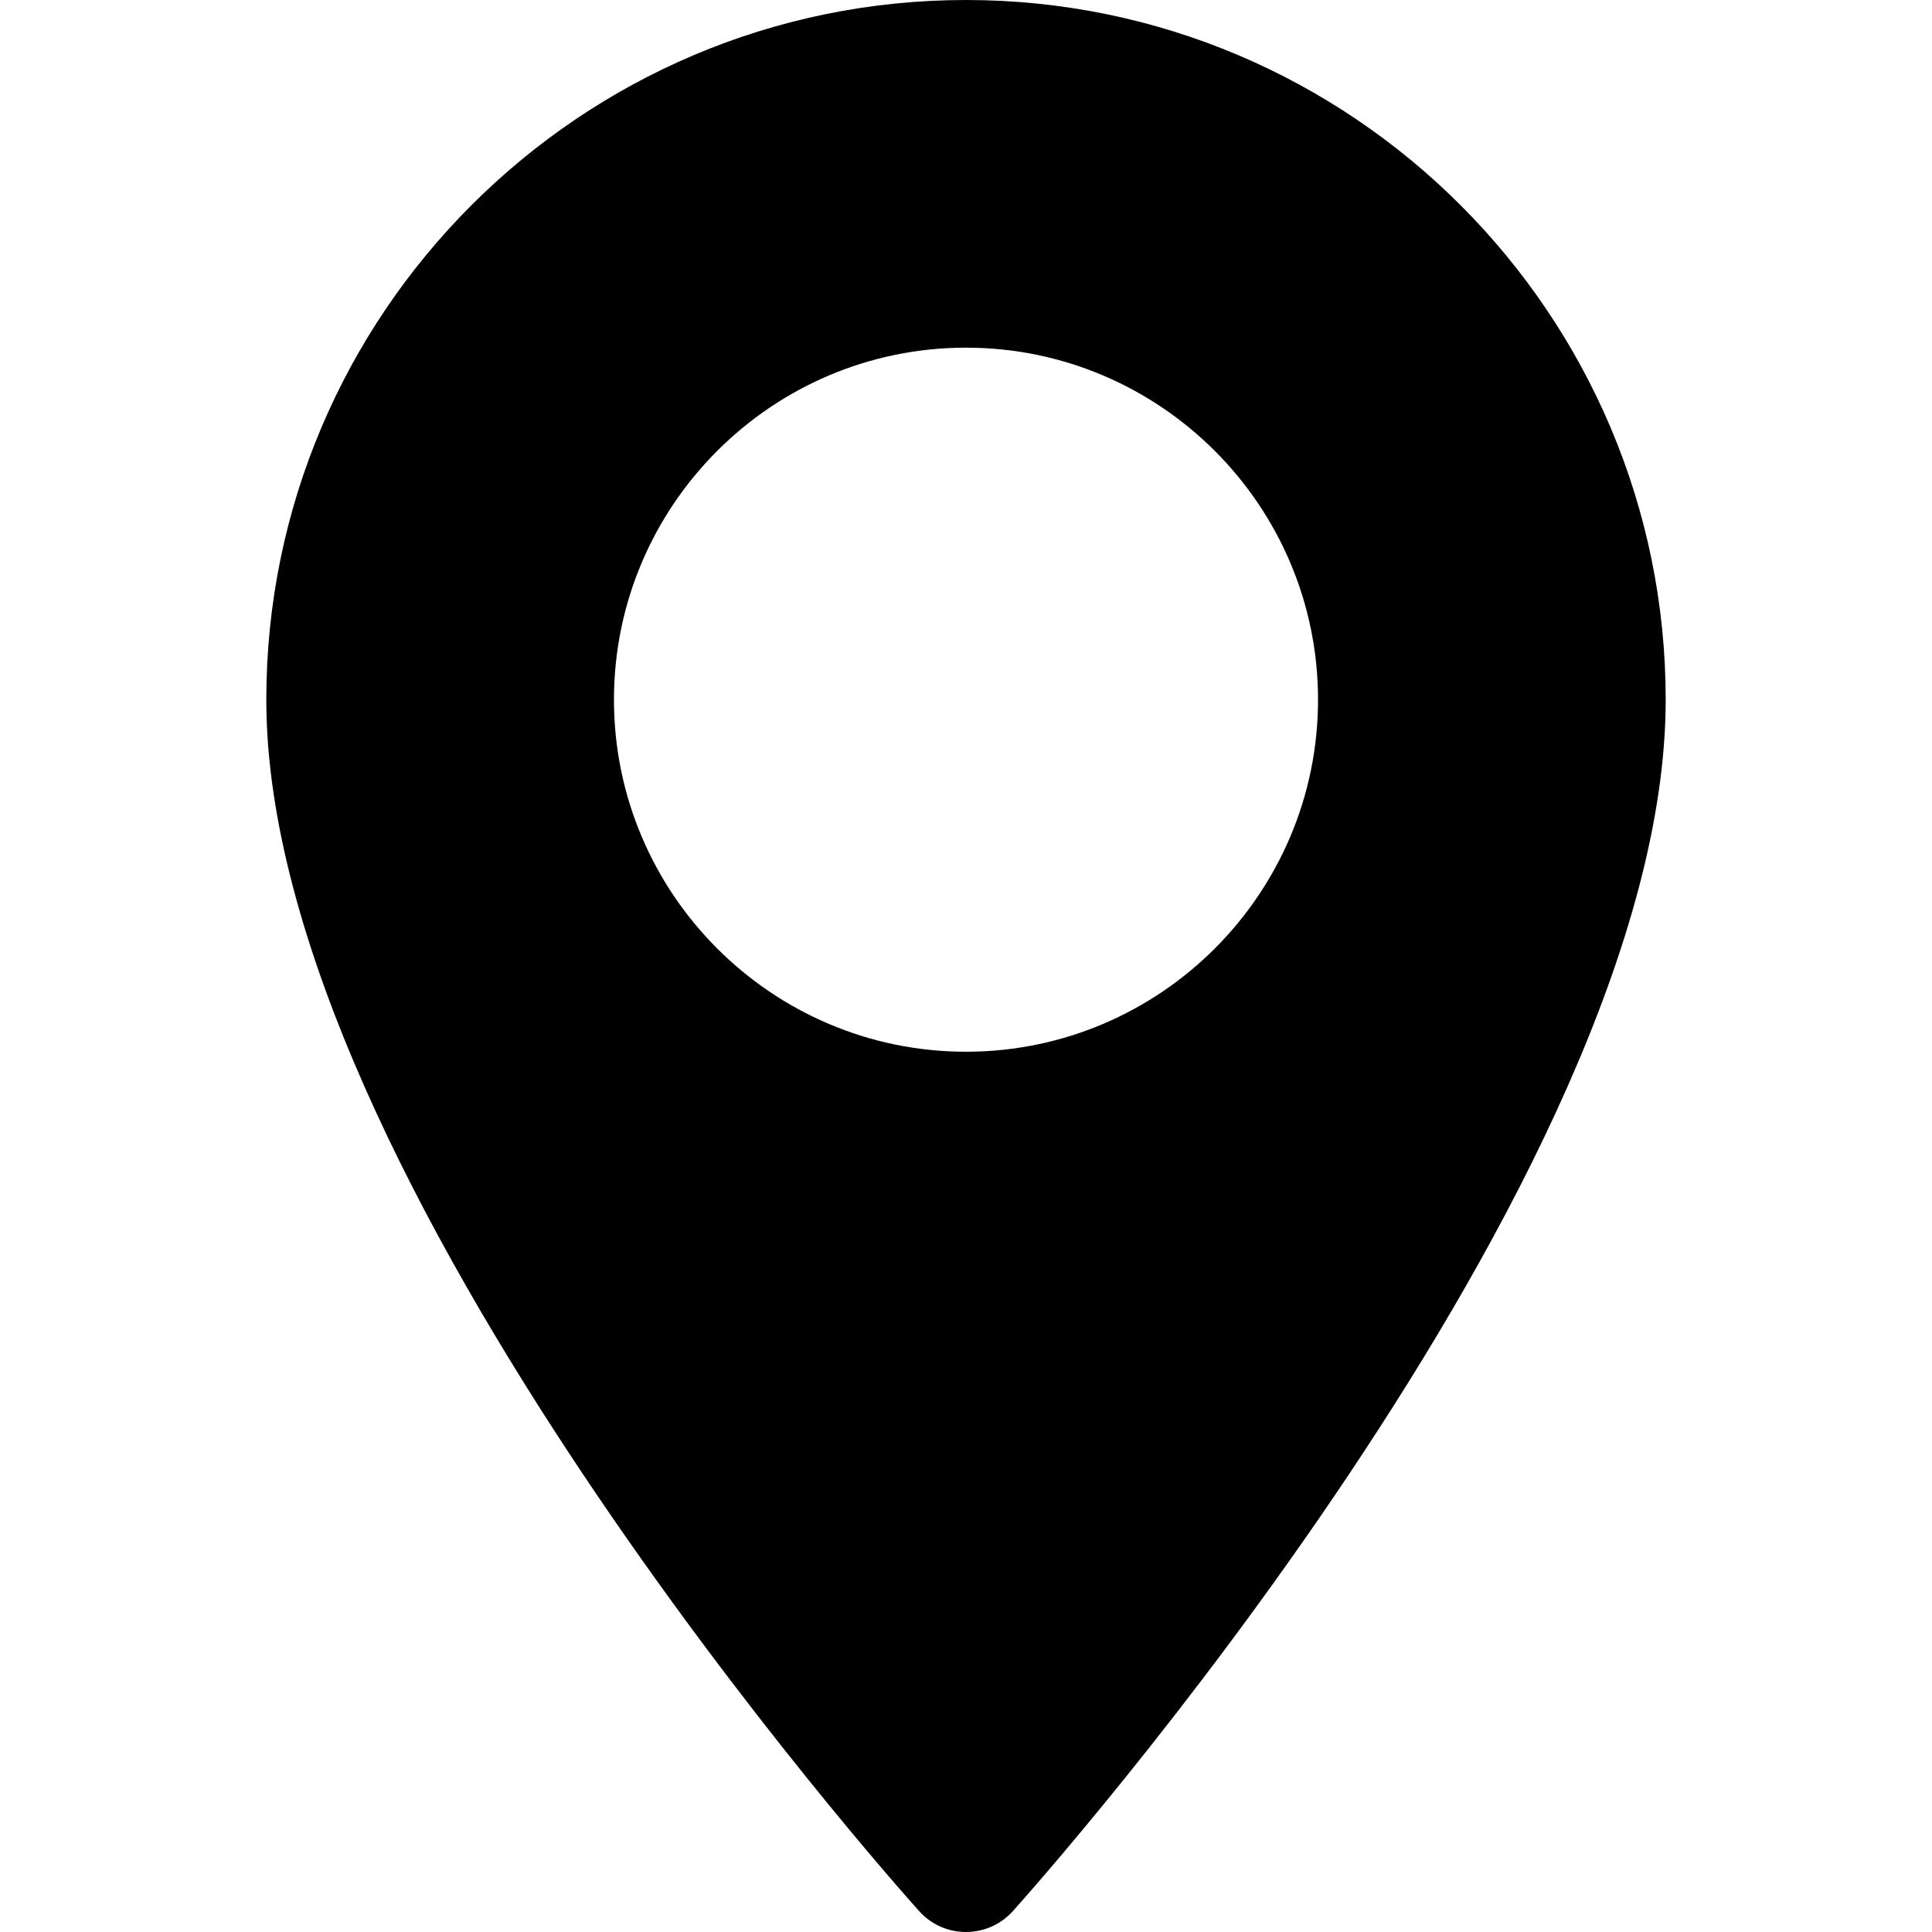
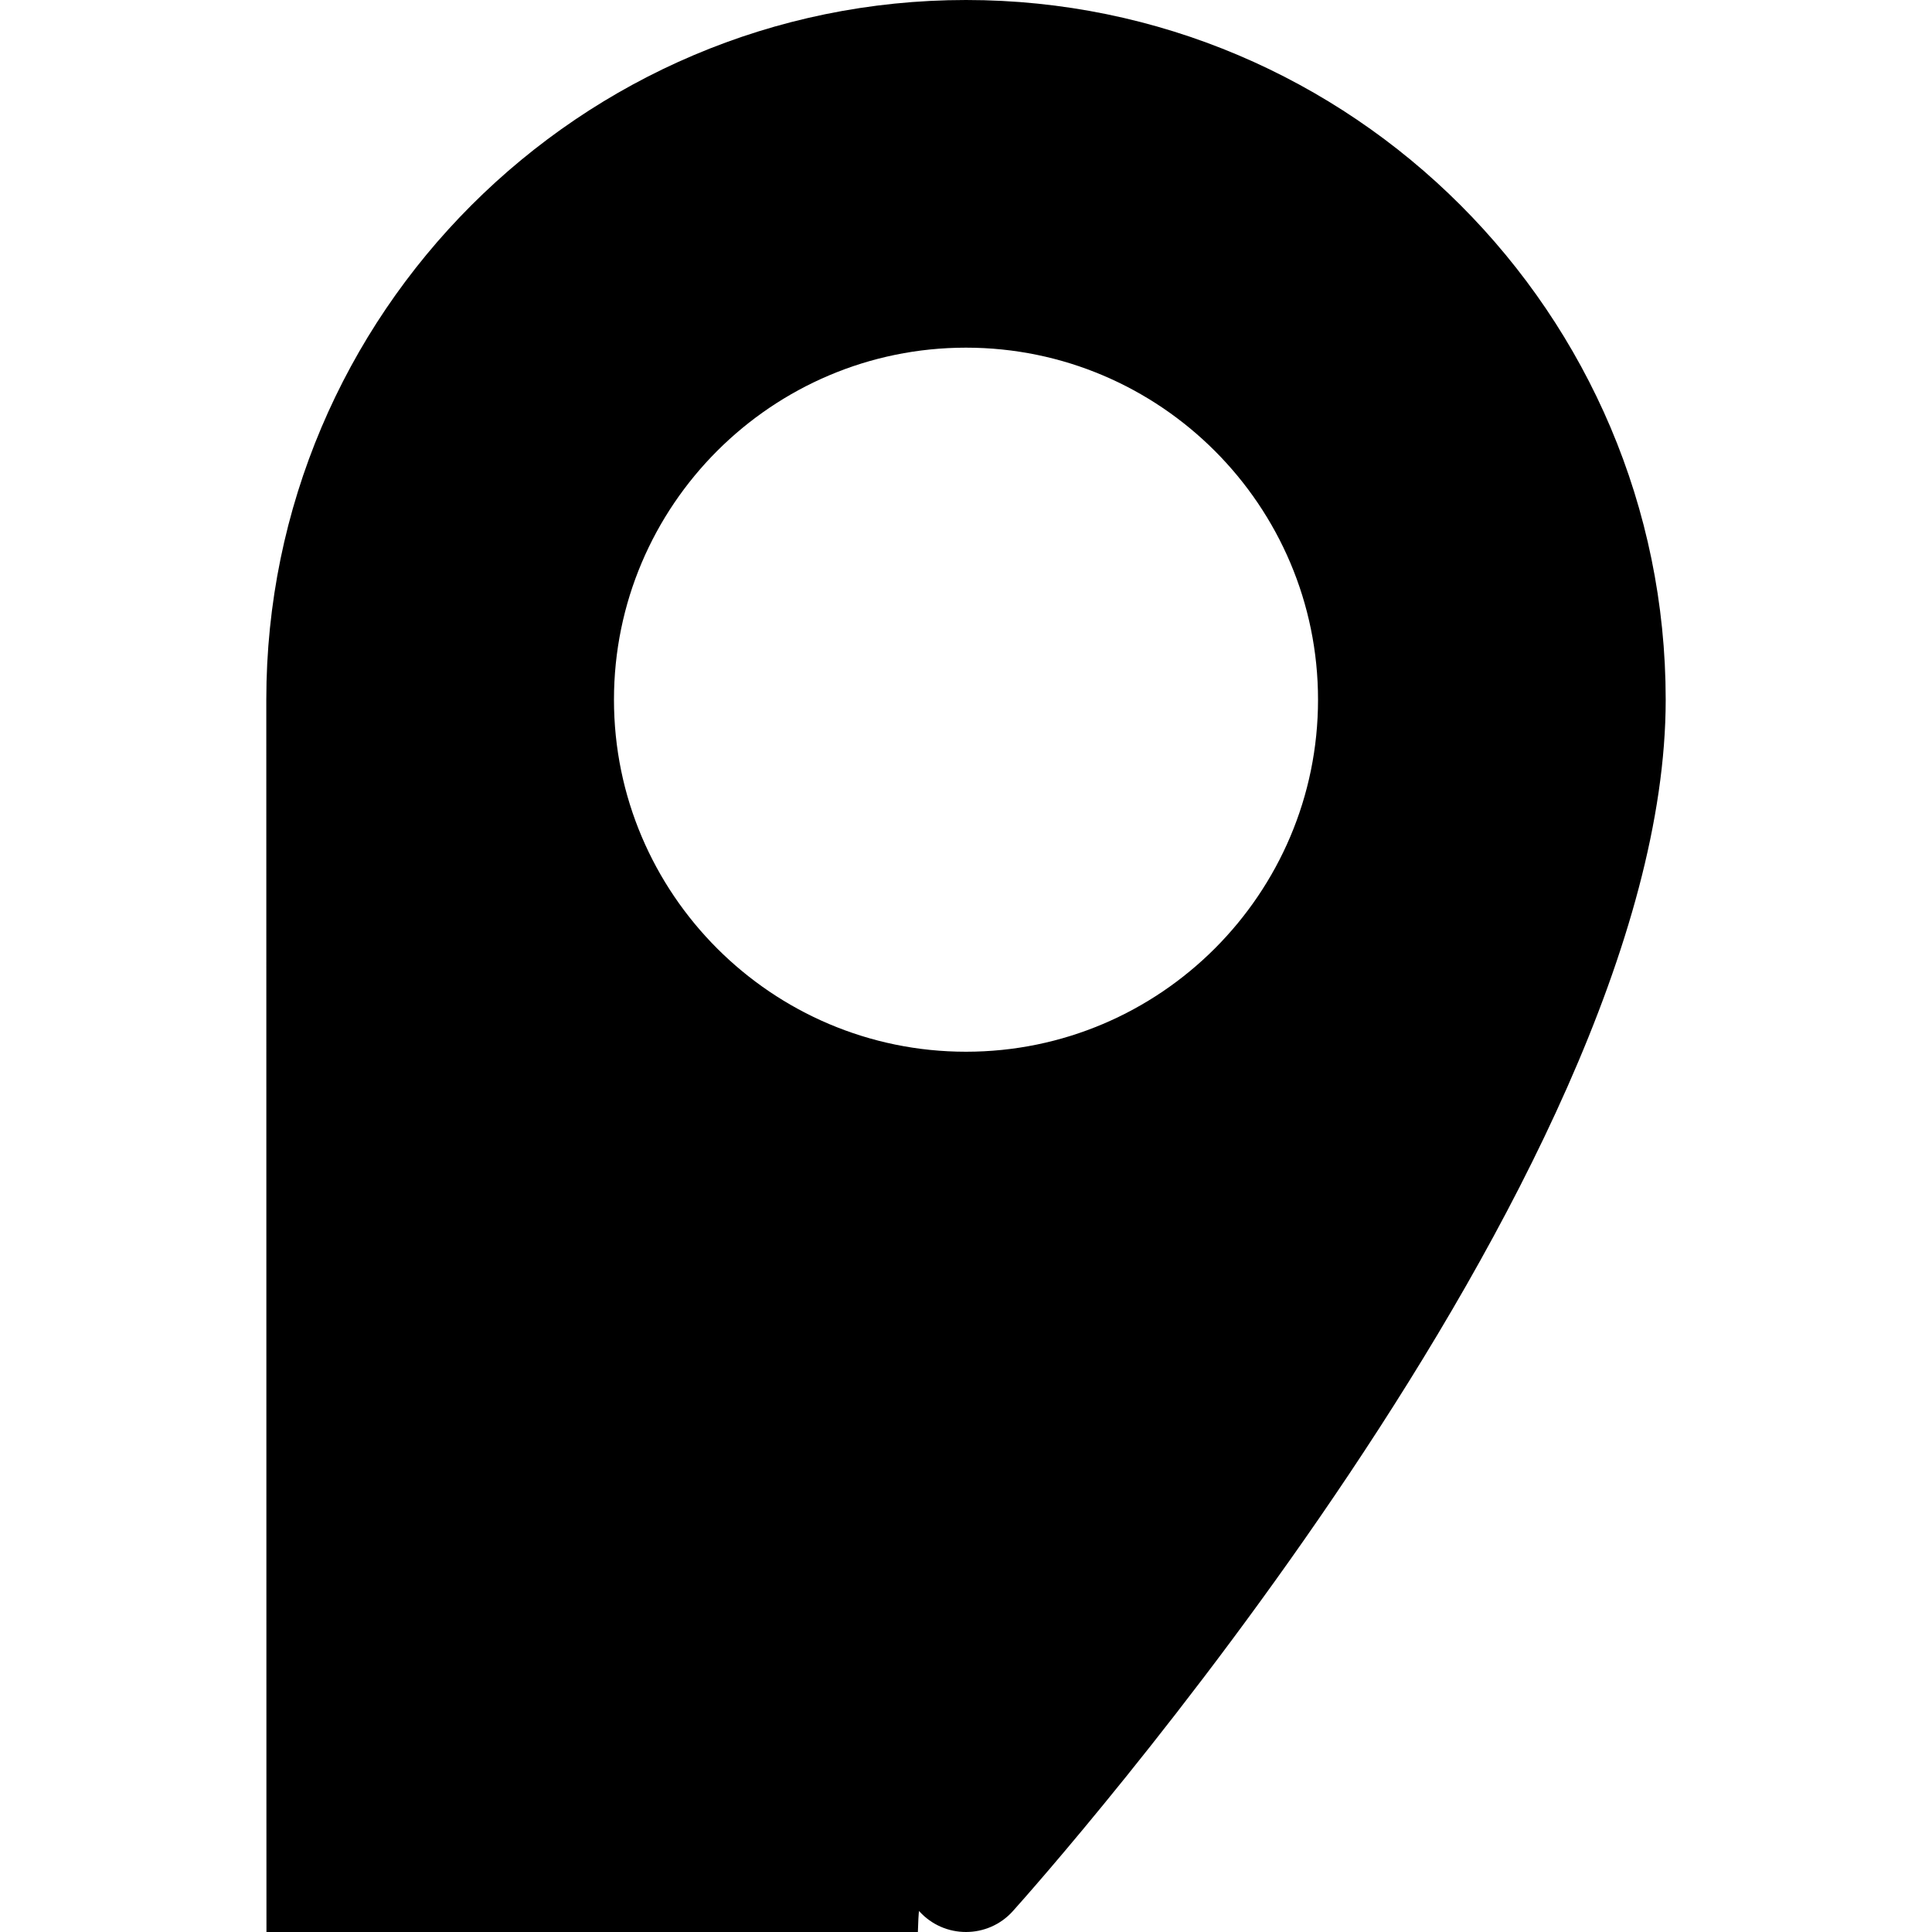
- <svg xmlns="http://www.w3.org/2000/svg" version="1.1" id="Layer_1" x="0px" y="0px" viewBox="0 0 512 512" style="enable-background:new 0 0 512 512;" xml:space="preserve">
-   <path d="M256,0C153.755,0,70.573,83.182,70.573,185.426c0,126.888,165.939,313.167,173.004,321.035    c6.636,7.391,18.222,7.378,24.846,0c7.065-7.868,173.004-194.147,173.004-321.035C441.425,83.182,358.244,0,256,0z M256,278.719    c-51.442,0-93.292-41.851-93.292-93.293S204.559,92.134,256,92.134s93.291,41.851,93.291,93.293S307.441,278.719,256,278.719z" />
+ <svg xmlns="http://www.w3.org/2000/svg" xmlnsXlink="http://www.w3.org/1999/xlink" version="1.1" id="Layer_1" x="0px" y="0px" viewBox="0 0 512 512" style="enable-background:new 0 0 512 512;" xml:space="preserve">
+   <path d="M256,0C153.755,0,70.573,83.182,70.573,185.426c0,12688,165.939,313.167,173.004,321.035    c6.636,7.391,18.222,7.378,24.846,0c7.065-7.868,173.004-194.147,173.004-321.035C441.425,83.182,358.244,0,256,0z M256,278.719    c-51.442,0-93.292-41.851-93.292-93.293S204.559,92.134,256,92.134s93.291,41.851,93.291,93.293S307.441,278.719,256,278.719z" />
</svg>
